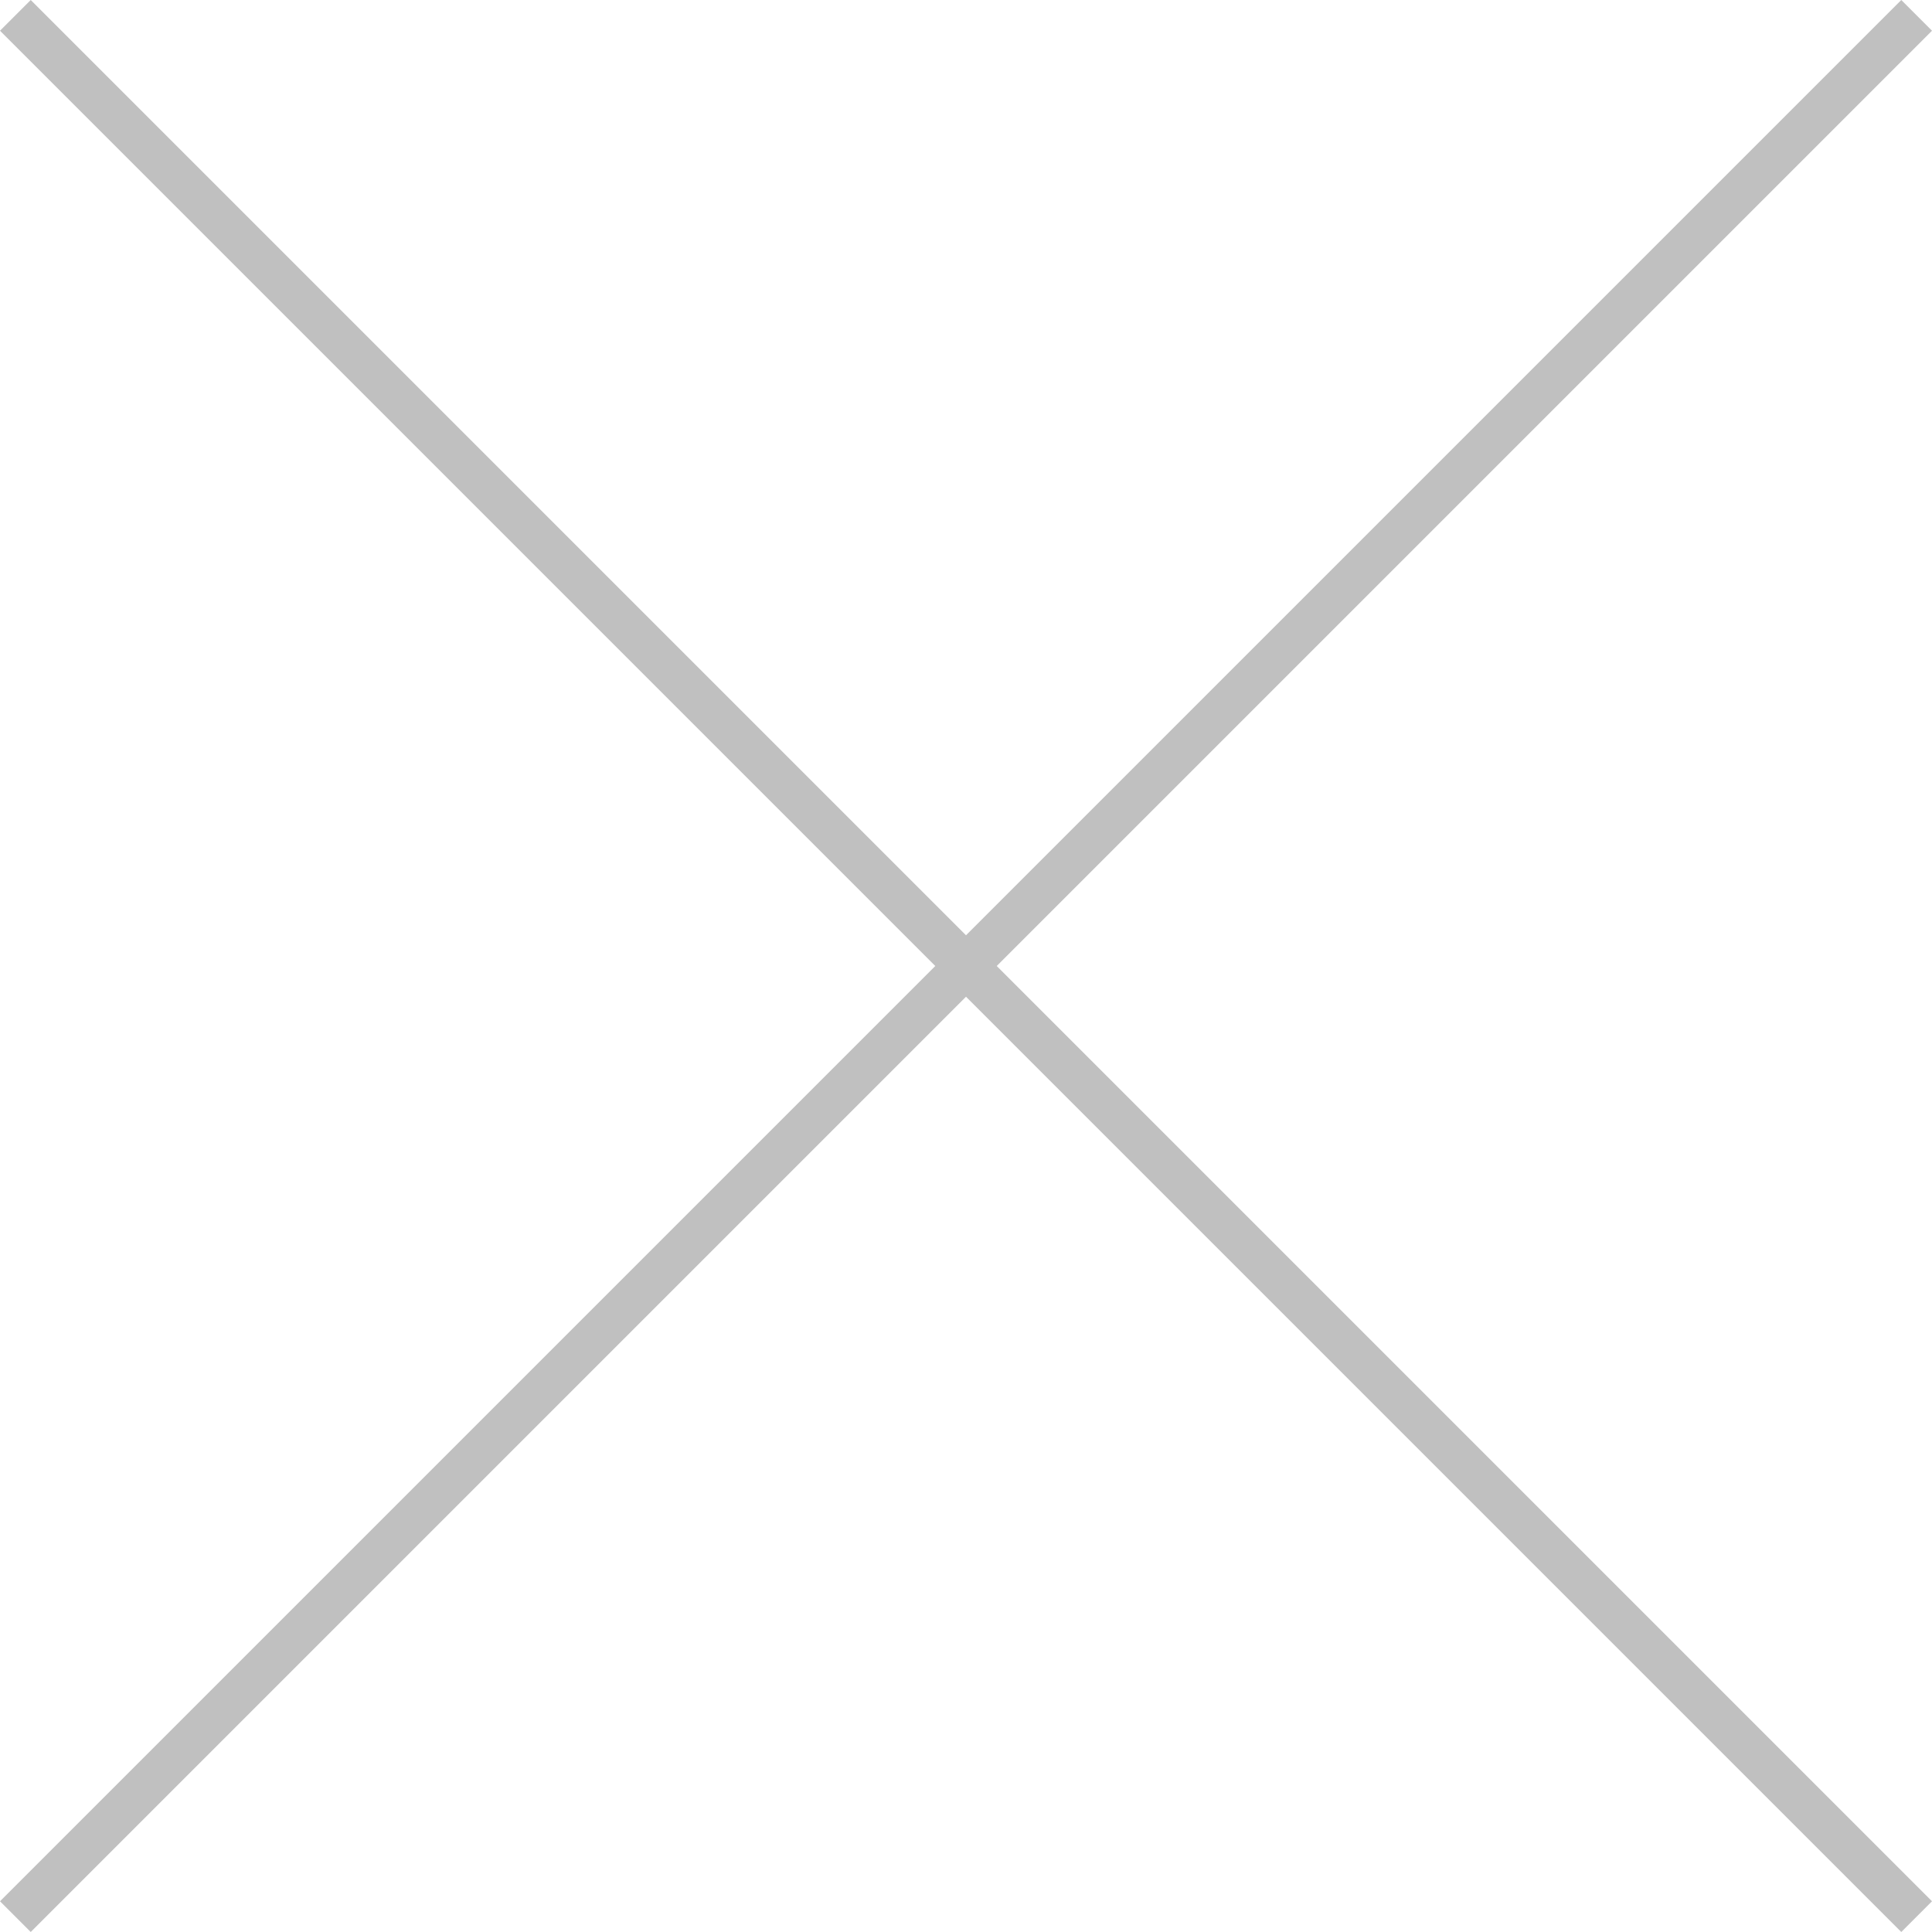
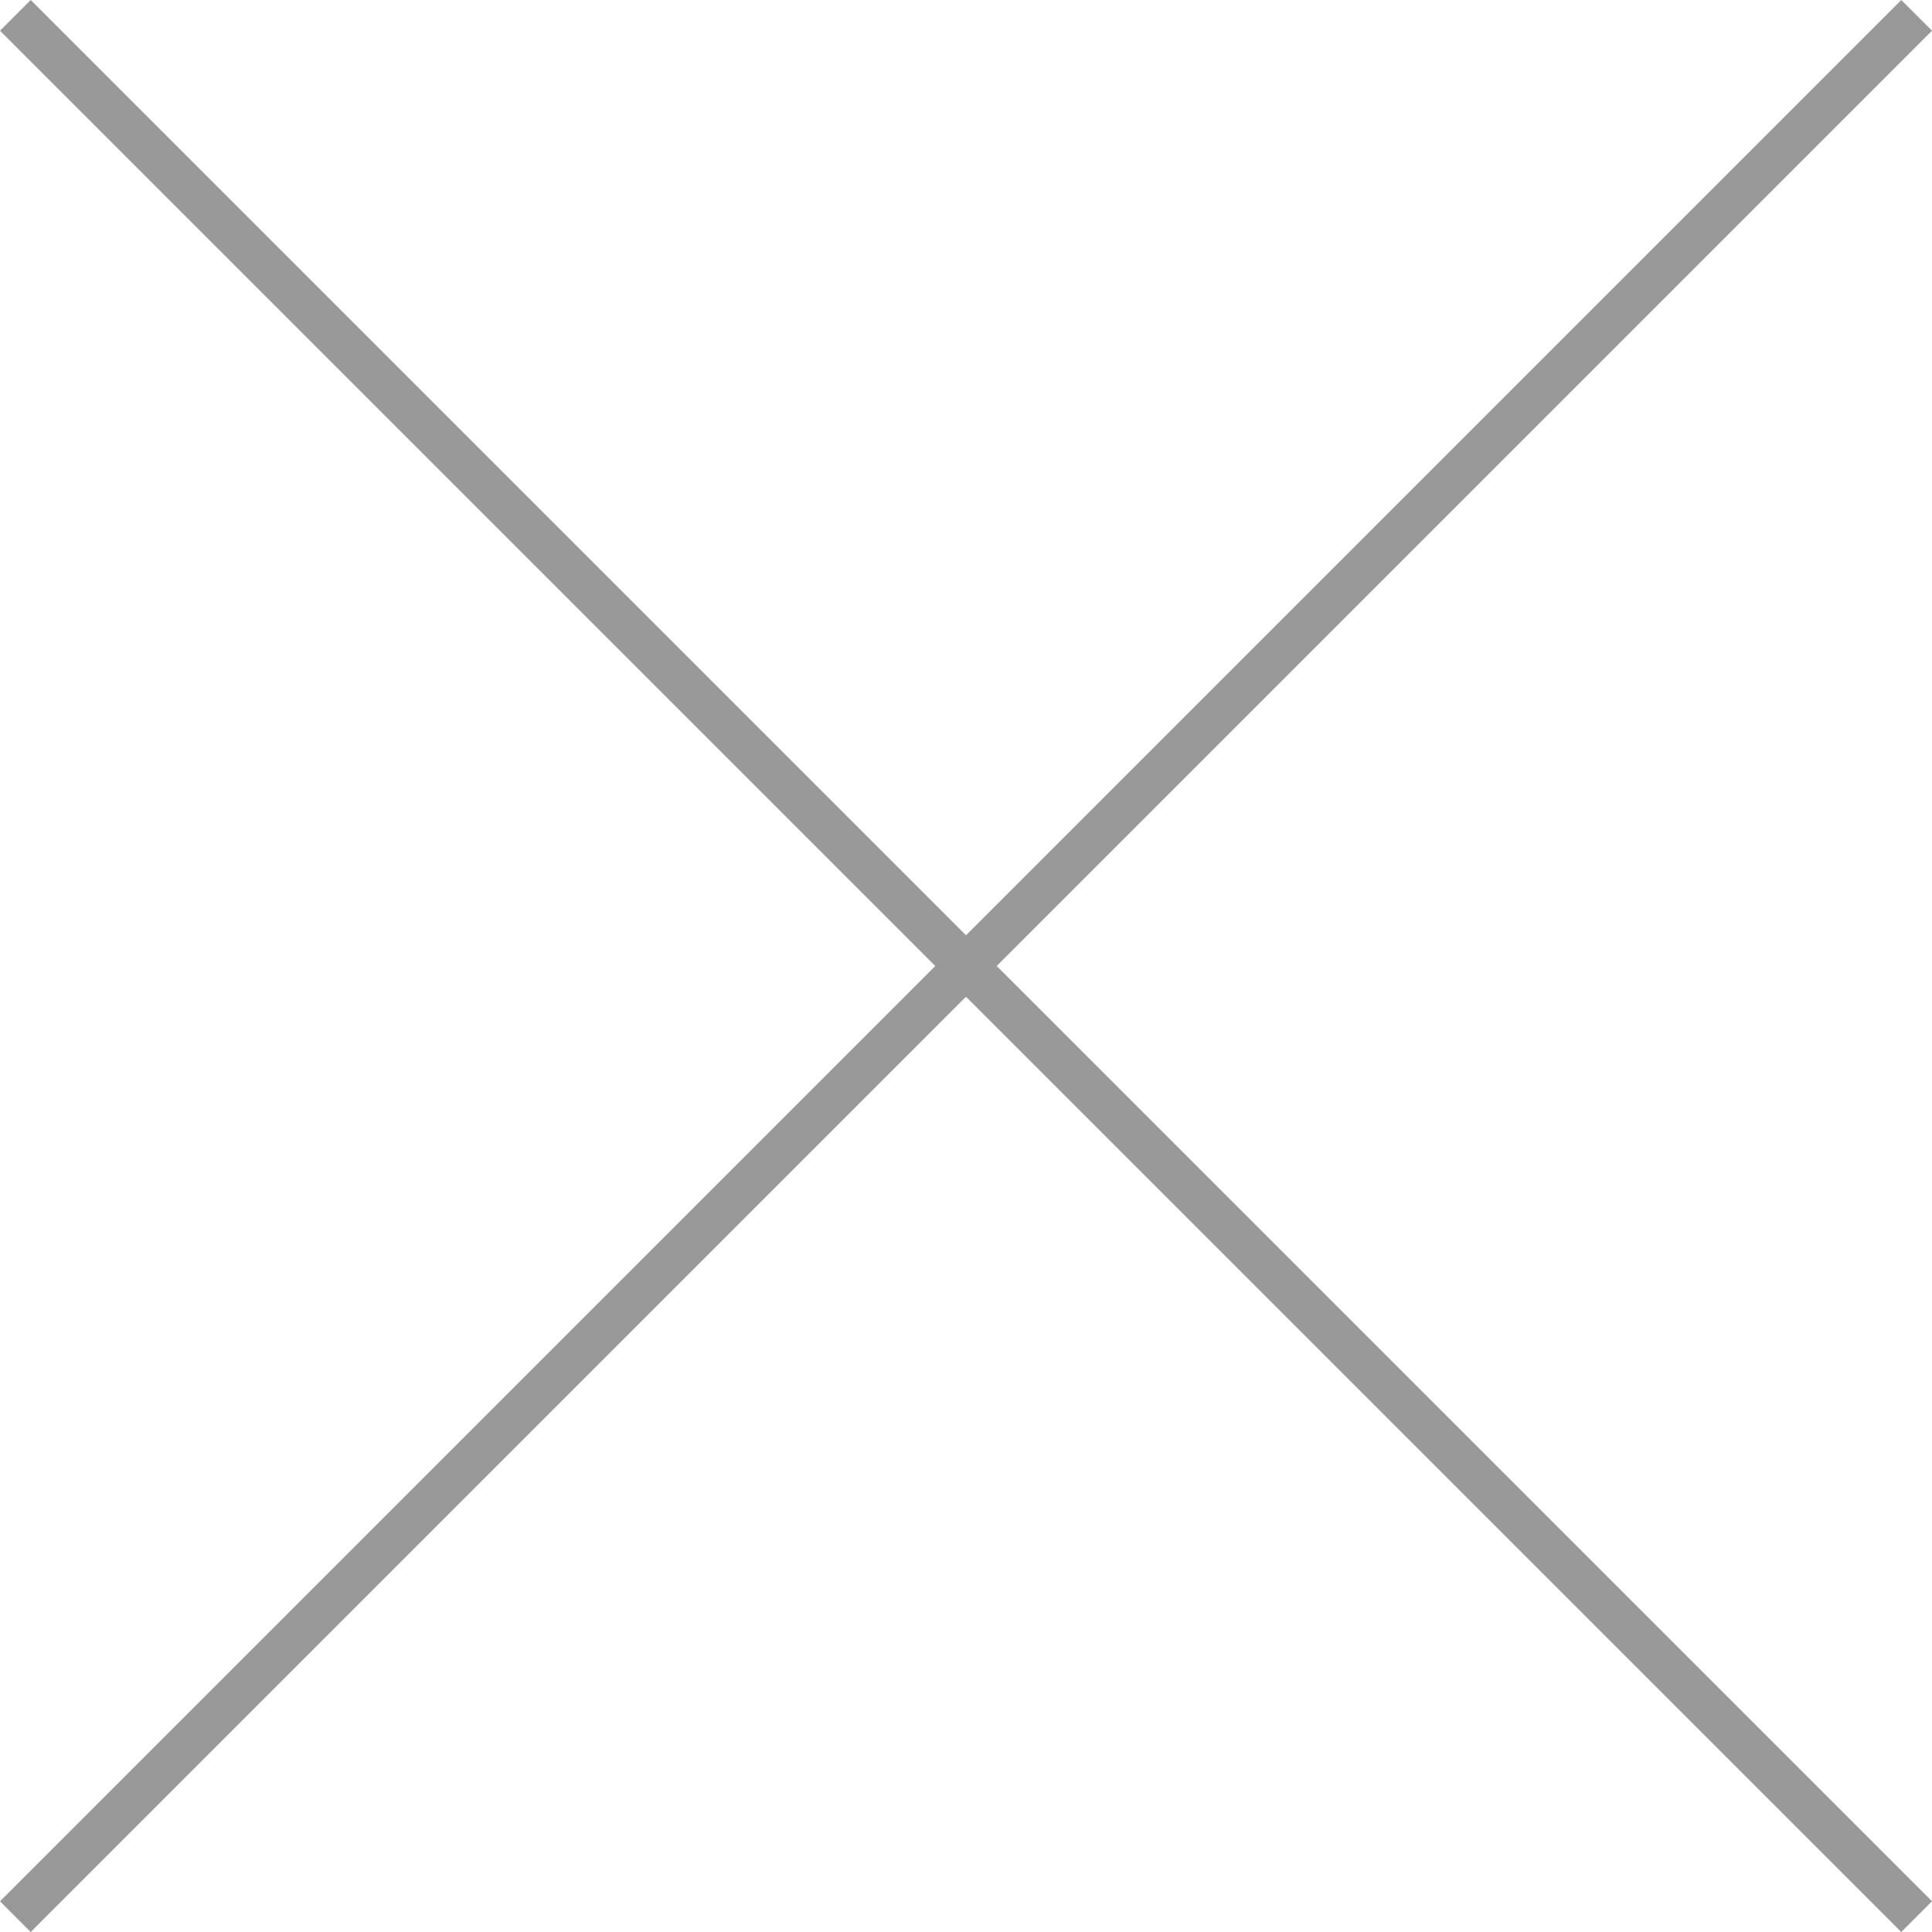
<svg xmlns="http://www.w3.org/2000/svg" width="100" height="100" viewBox="32 127 20 20">
-   <path d="M32 146.682L41.682 137 32 127.318l.318-.318L42 136.682 51.682 127l.318.318L42.318 137 52 146.682l-.318.318L42 137.318 32.318 147l-.318-.318z" fill="silver" stroke-width="2" fill-rule="evenodd" />
+   <path d="M32 146.682L41.682 137 32 127.318l.318-.318L42 136.682 51.682 127l.318.318L42.318 137 52 146.682l-.318.318L42 137.318 32.318 147l-.318-.318z" fill="#999" stroke-width="2" fill-rule="evenodd" />
</svg>
